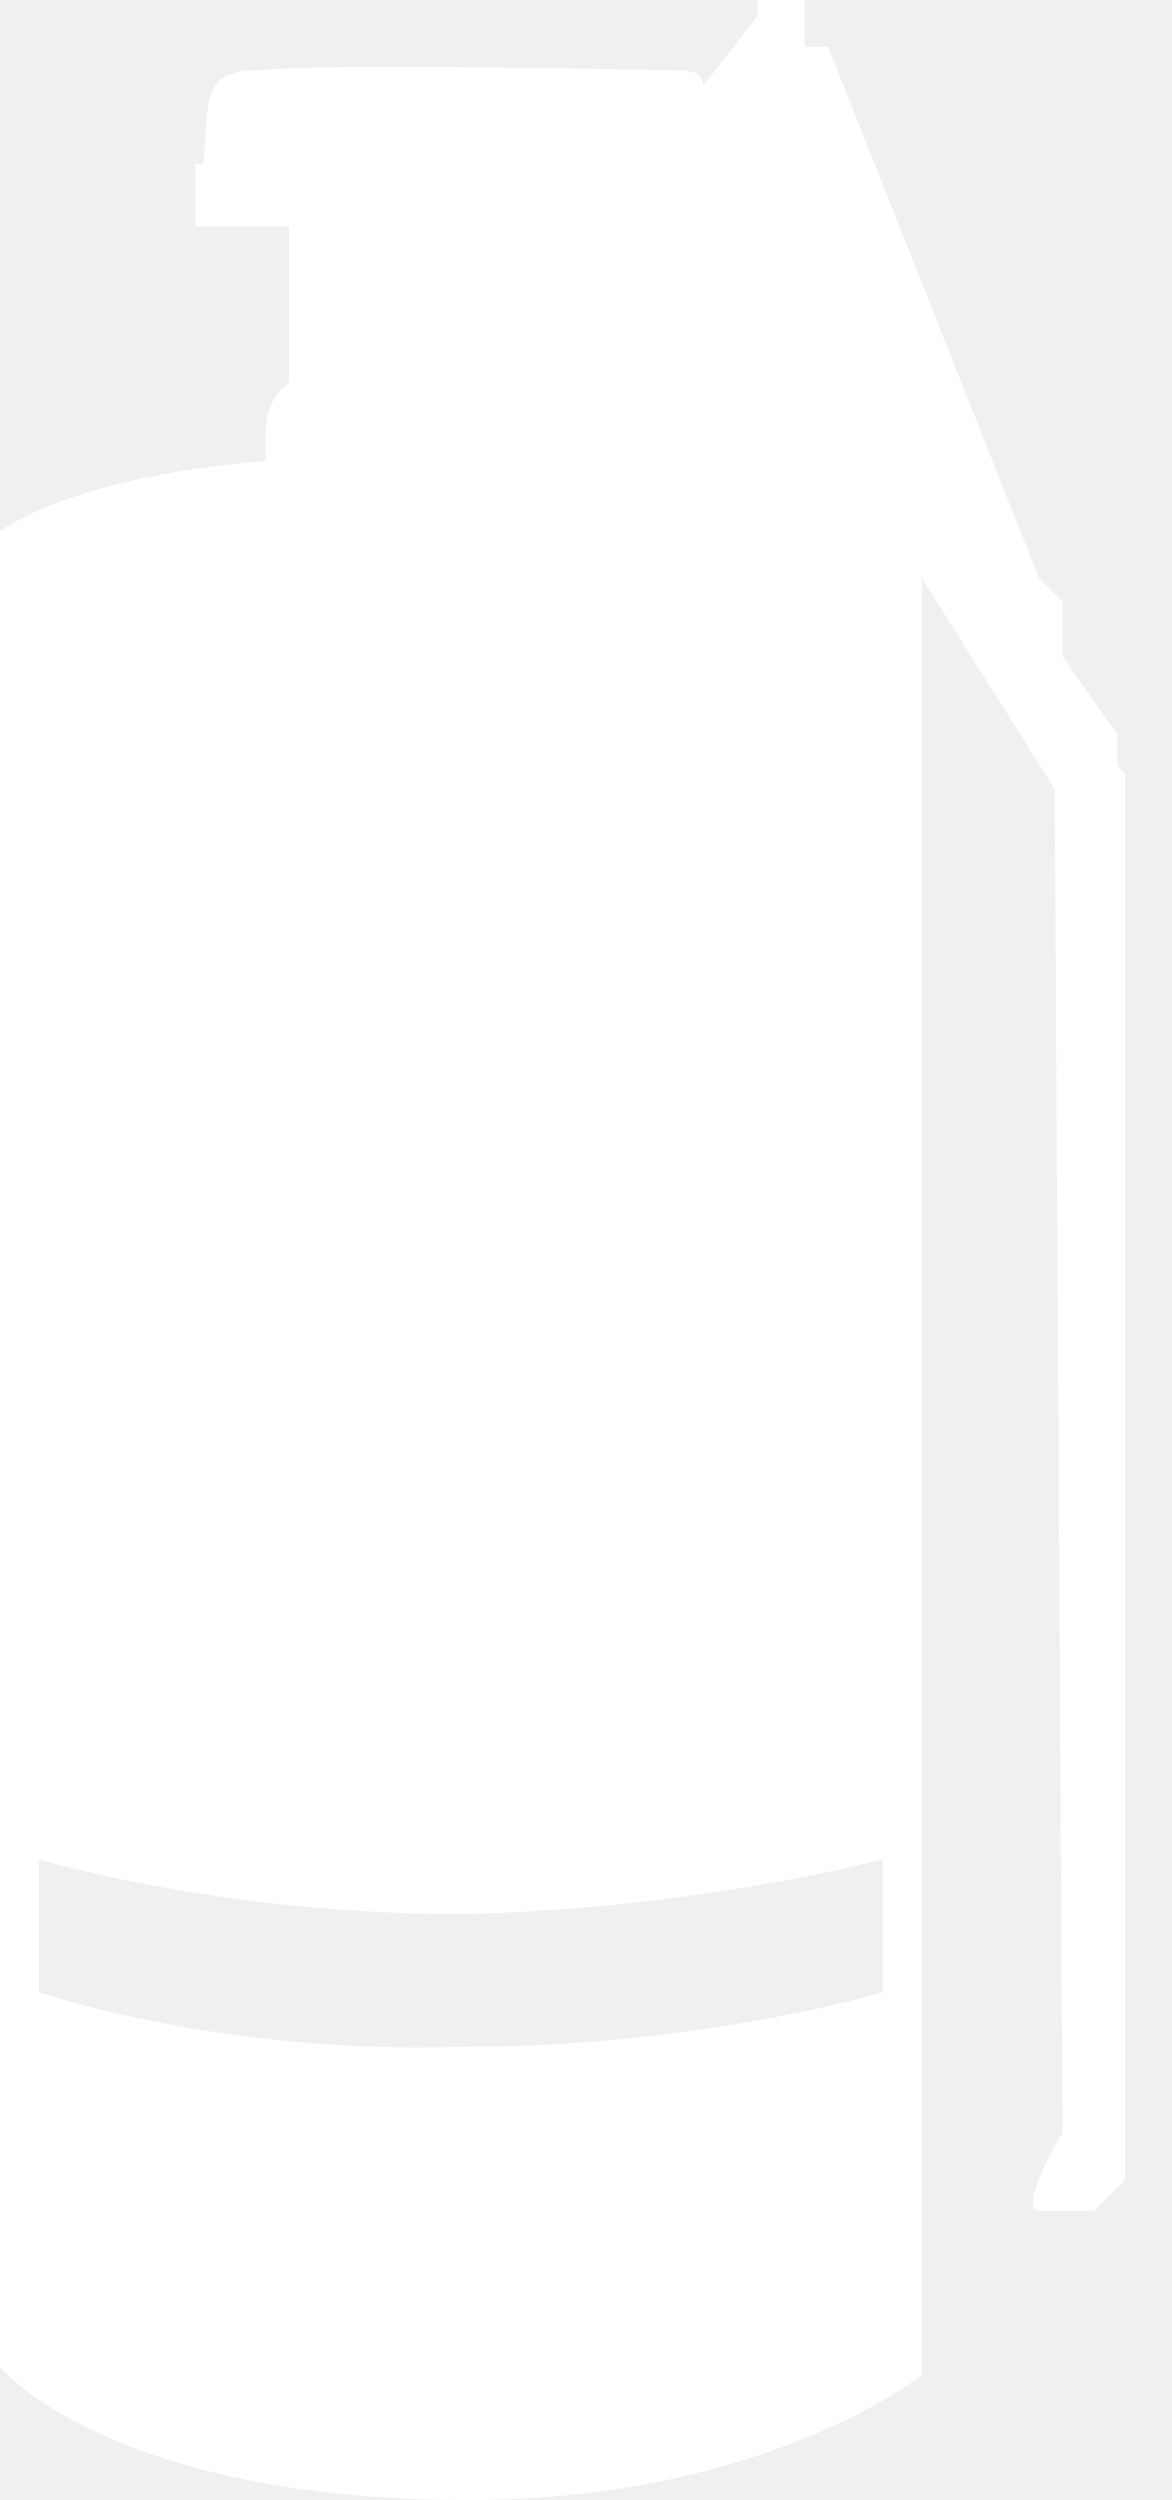
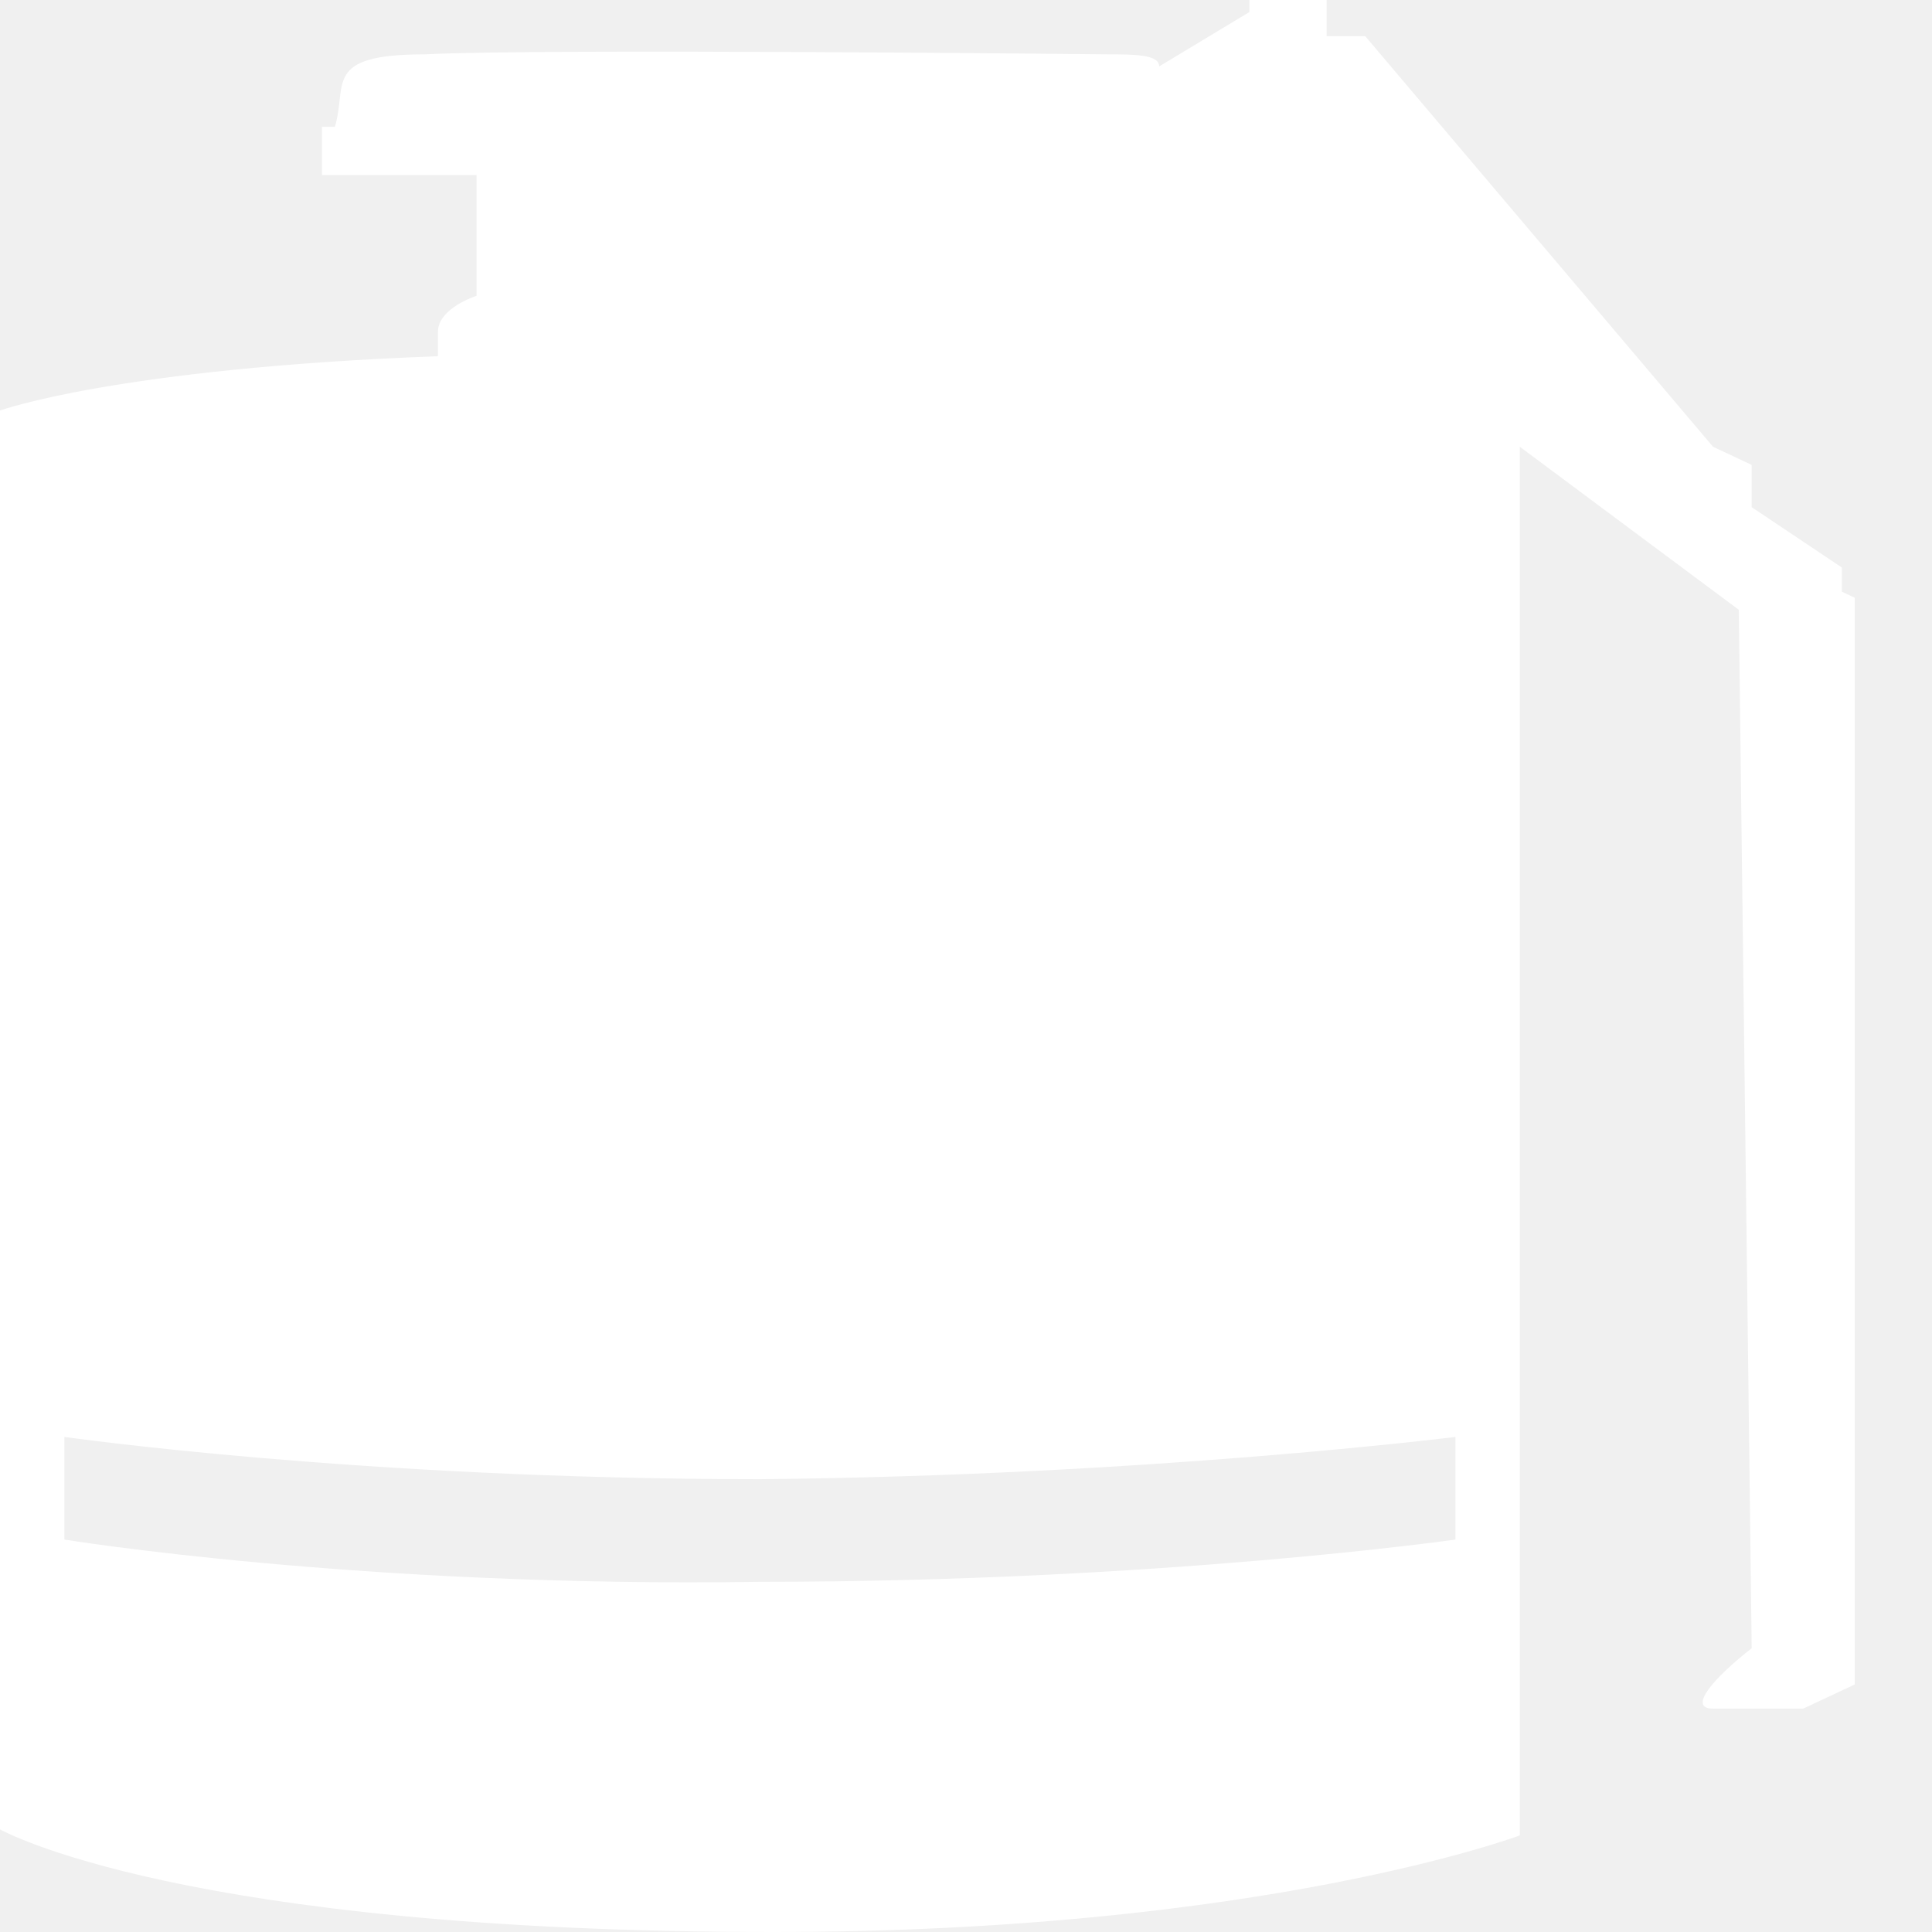
- <svg xmlns="http://www.w3.org/2000/svg" width="15" height="32" viewBox="0 0 15 32" fill="none">
-   <path d="M14.3 9.8V9.4L13.6 8.4V7.7L13.3 7.4L10.6 0.6L10.3 0.6V0H9.7V0.2L9 1.1C9 0.9 8.8 0.9 8.6 0.9C8.6 0.9 4.2 0.8 3.3 0.9C2.5 0.9 2.7 1.4 2.6 2.1H2.5V2.9H3.7V4.9C3.7 4.9 3.4 5.1 3.4 5.5C3.4 5.6 3.4 5.7 3.4 5.9C0.9 6.1 0 6.8 0 6.8V30.3C0 30.3 1.4 32 6 32C9.8 32 11.8 30.4 11.8 30.4V7.4L13.5 10.1L13.6 27.3C13.3 27.8 13.1 28.3 13.3 28.3C13.5 28.3 14 28.3 14 28.3L14.4 27.9V9.9L14.3 9.8ZM11.3 25.5C11.3 25.5 9 26.2 5.9 26.2C2.8 26.3 0.5 25.5 0.5 25.5V23.8C0.5 23.8 2.8 24.5 5.9 24.5C8.9 24.44 11.3 23.8 11.3 23.8V25.5Z" fill="white" />
+ <svg xmlns="http://www.w3.org/2000/svg" width="32" height="32" viewBox="0 0 32 32">
+   <g transform="scale(2.133333 1.0)">
+     <path d="M14.3 9.8V9.4L13.6 8.4V7.7L13.3 7.4L10.6 0.6L10.3 0.6V0H9.7V0.2L9 1.1C9 0.9 8.8 0.9 8.6 0.9C8.6 0.9 4.2 0.8 3.3 0.9C2.5 0.9 2.7 1.4 2.6 2.1H2.5V2.9H3.7V4.9C3.7 4.9 3.4 5.1 3.4 5.5C3.4 5.6 3.4 5.7 3.4 5.9C0.9 6.1 0 6.8 0 6.8V30.3C0 30.3 1.4 32 6 32C9.8 32 11.8 30.4 11.8 30.4V7.4L13.5 10.1L13.6 27.3C13.3 27.8 13.1 28.3 13.3 28.3C13.5 28.3 14 28.3 14 28.3L14.4 27.9V9.9L14.3 9.8ZM11.3 25.5C11.3 25.5 9 26.2 5.9 26.2C2.8 26.3 0.5 25.5 0.5 25.5V23.8C0.5 23.8 2.8 24.5 5.9 24.5C8.9 24.44 11.3 23.8 11.3 23.8V25.5Z" fill="white" />
+   </g>
</svg>
